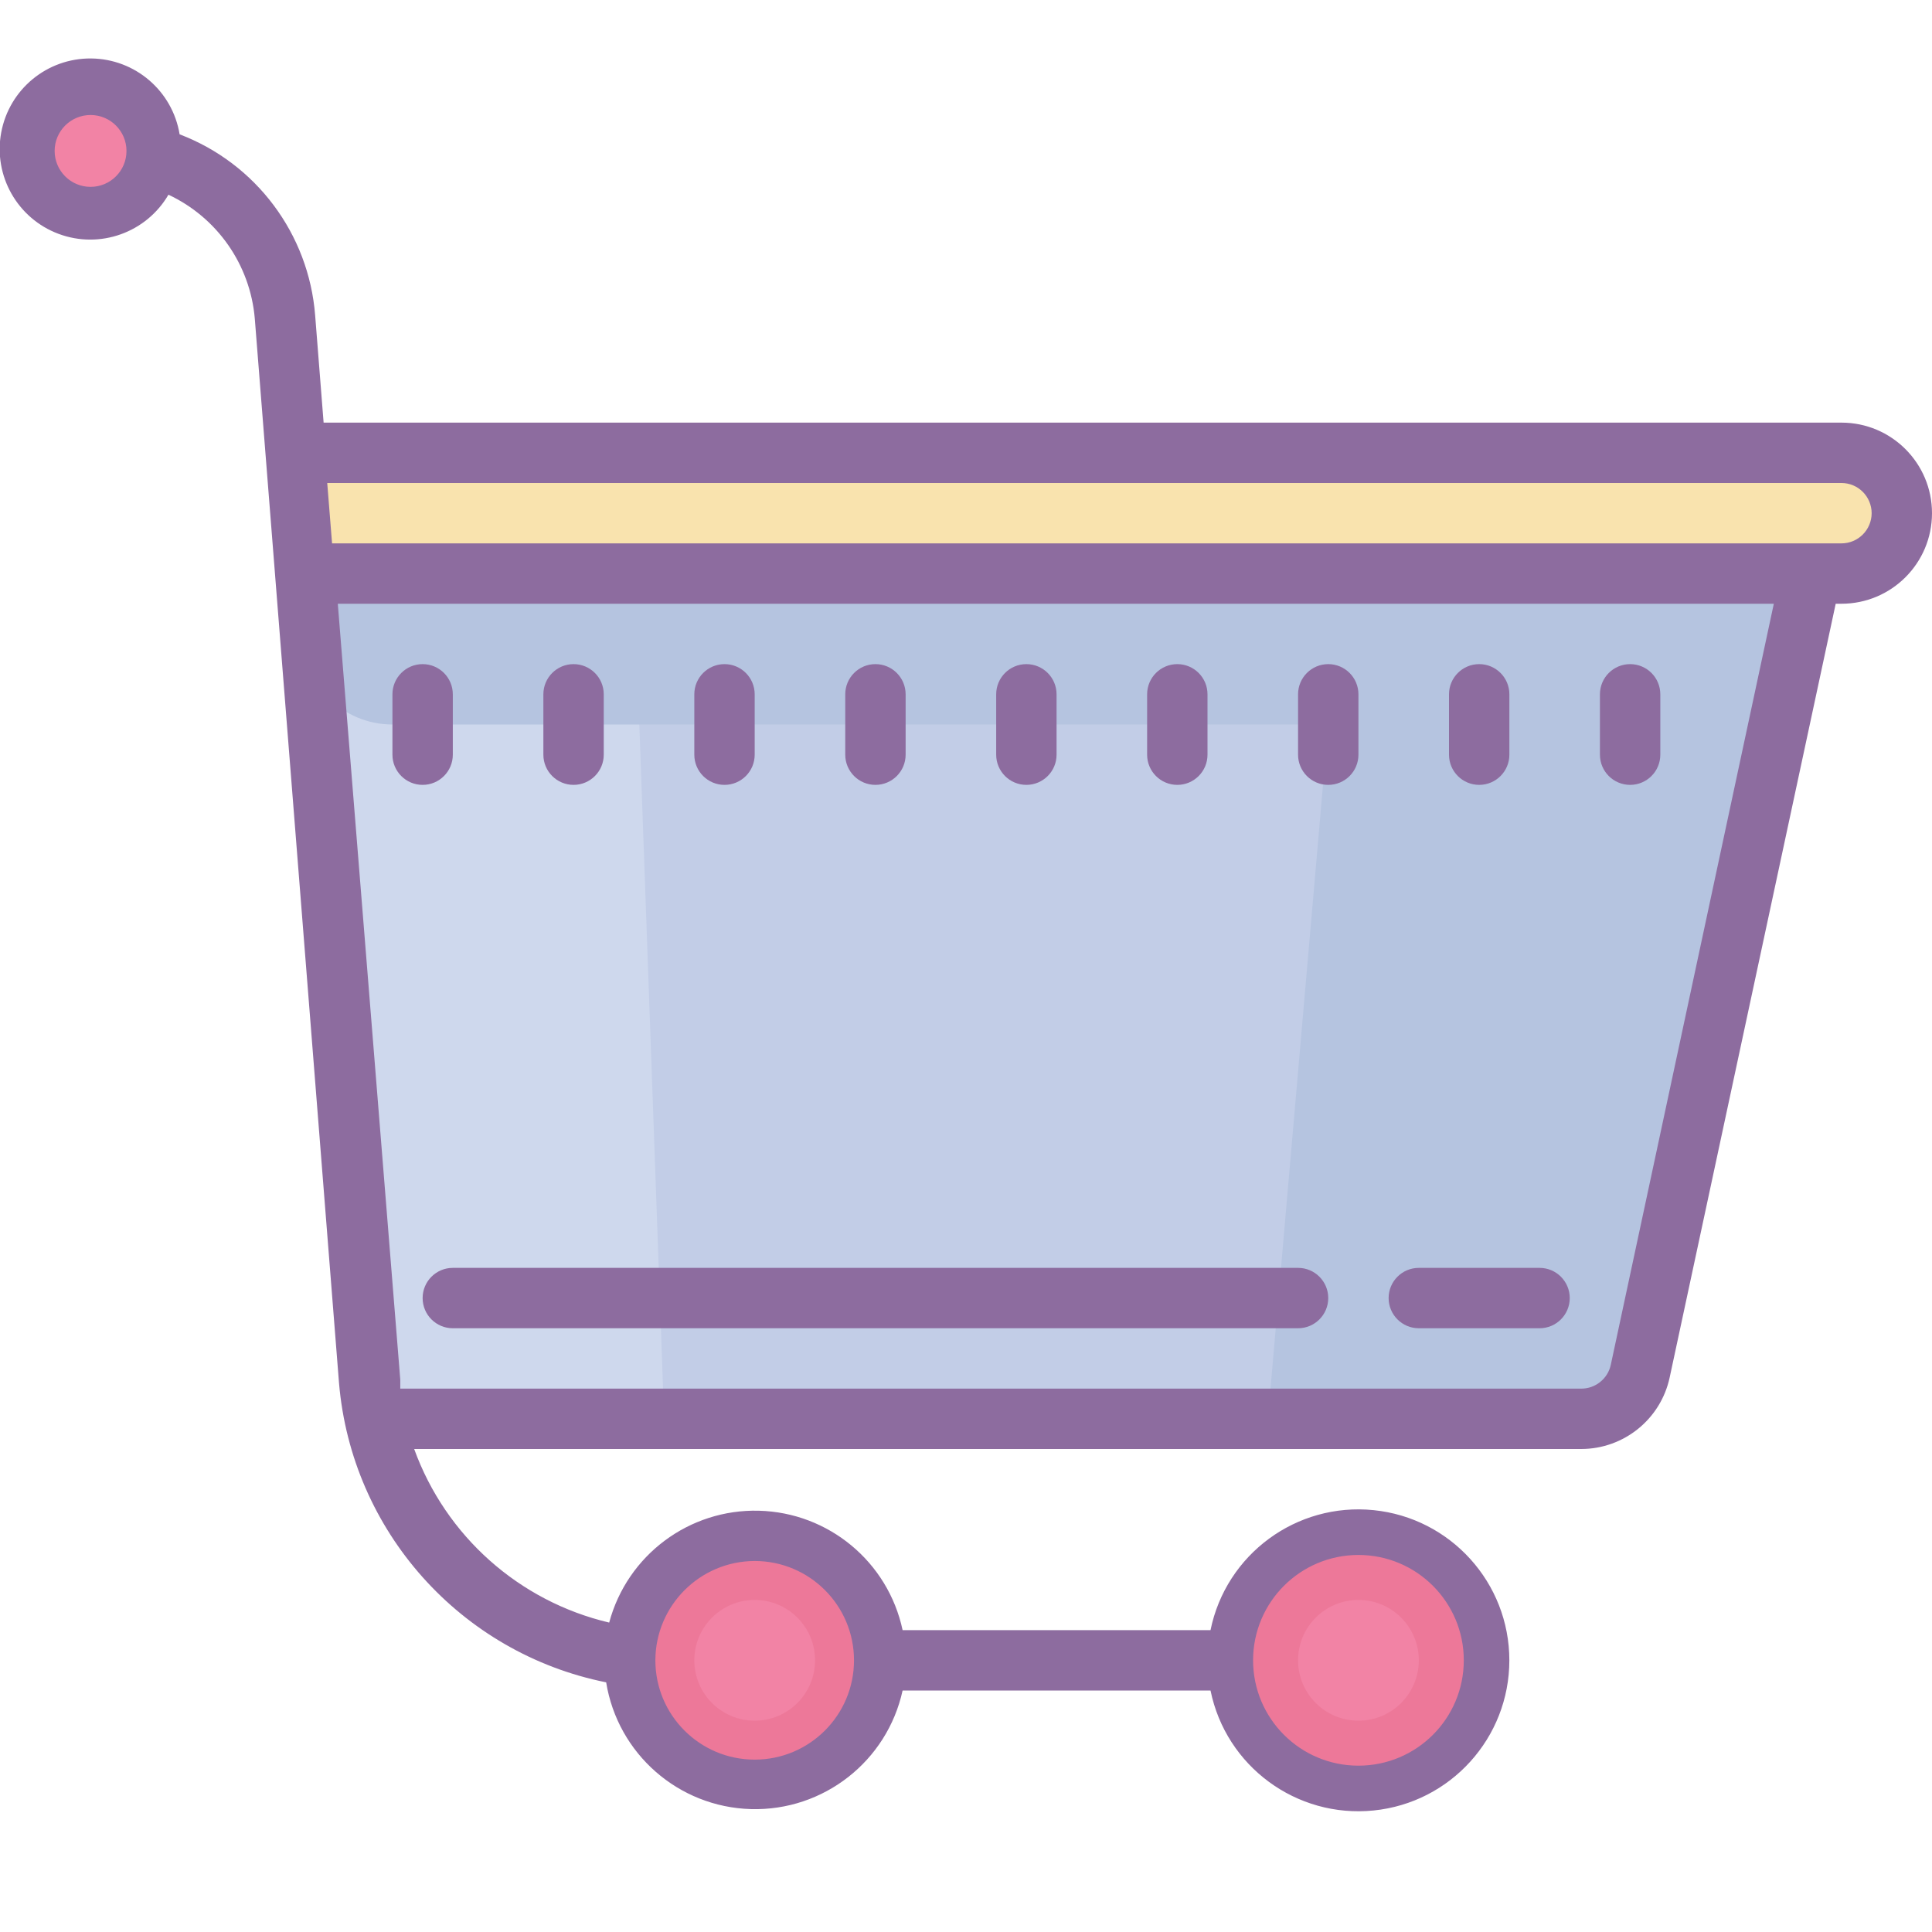
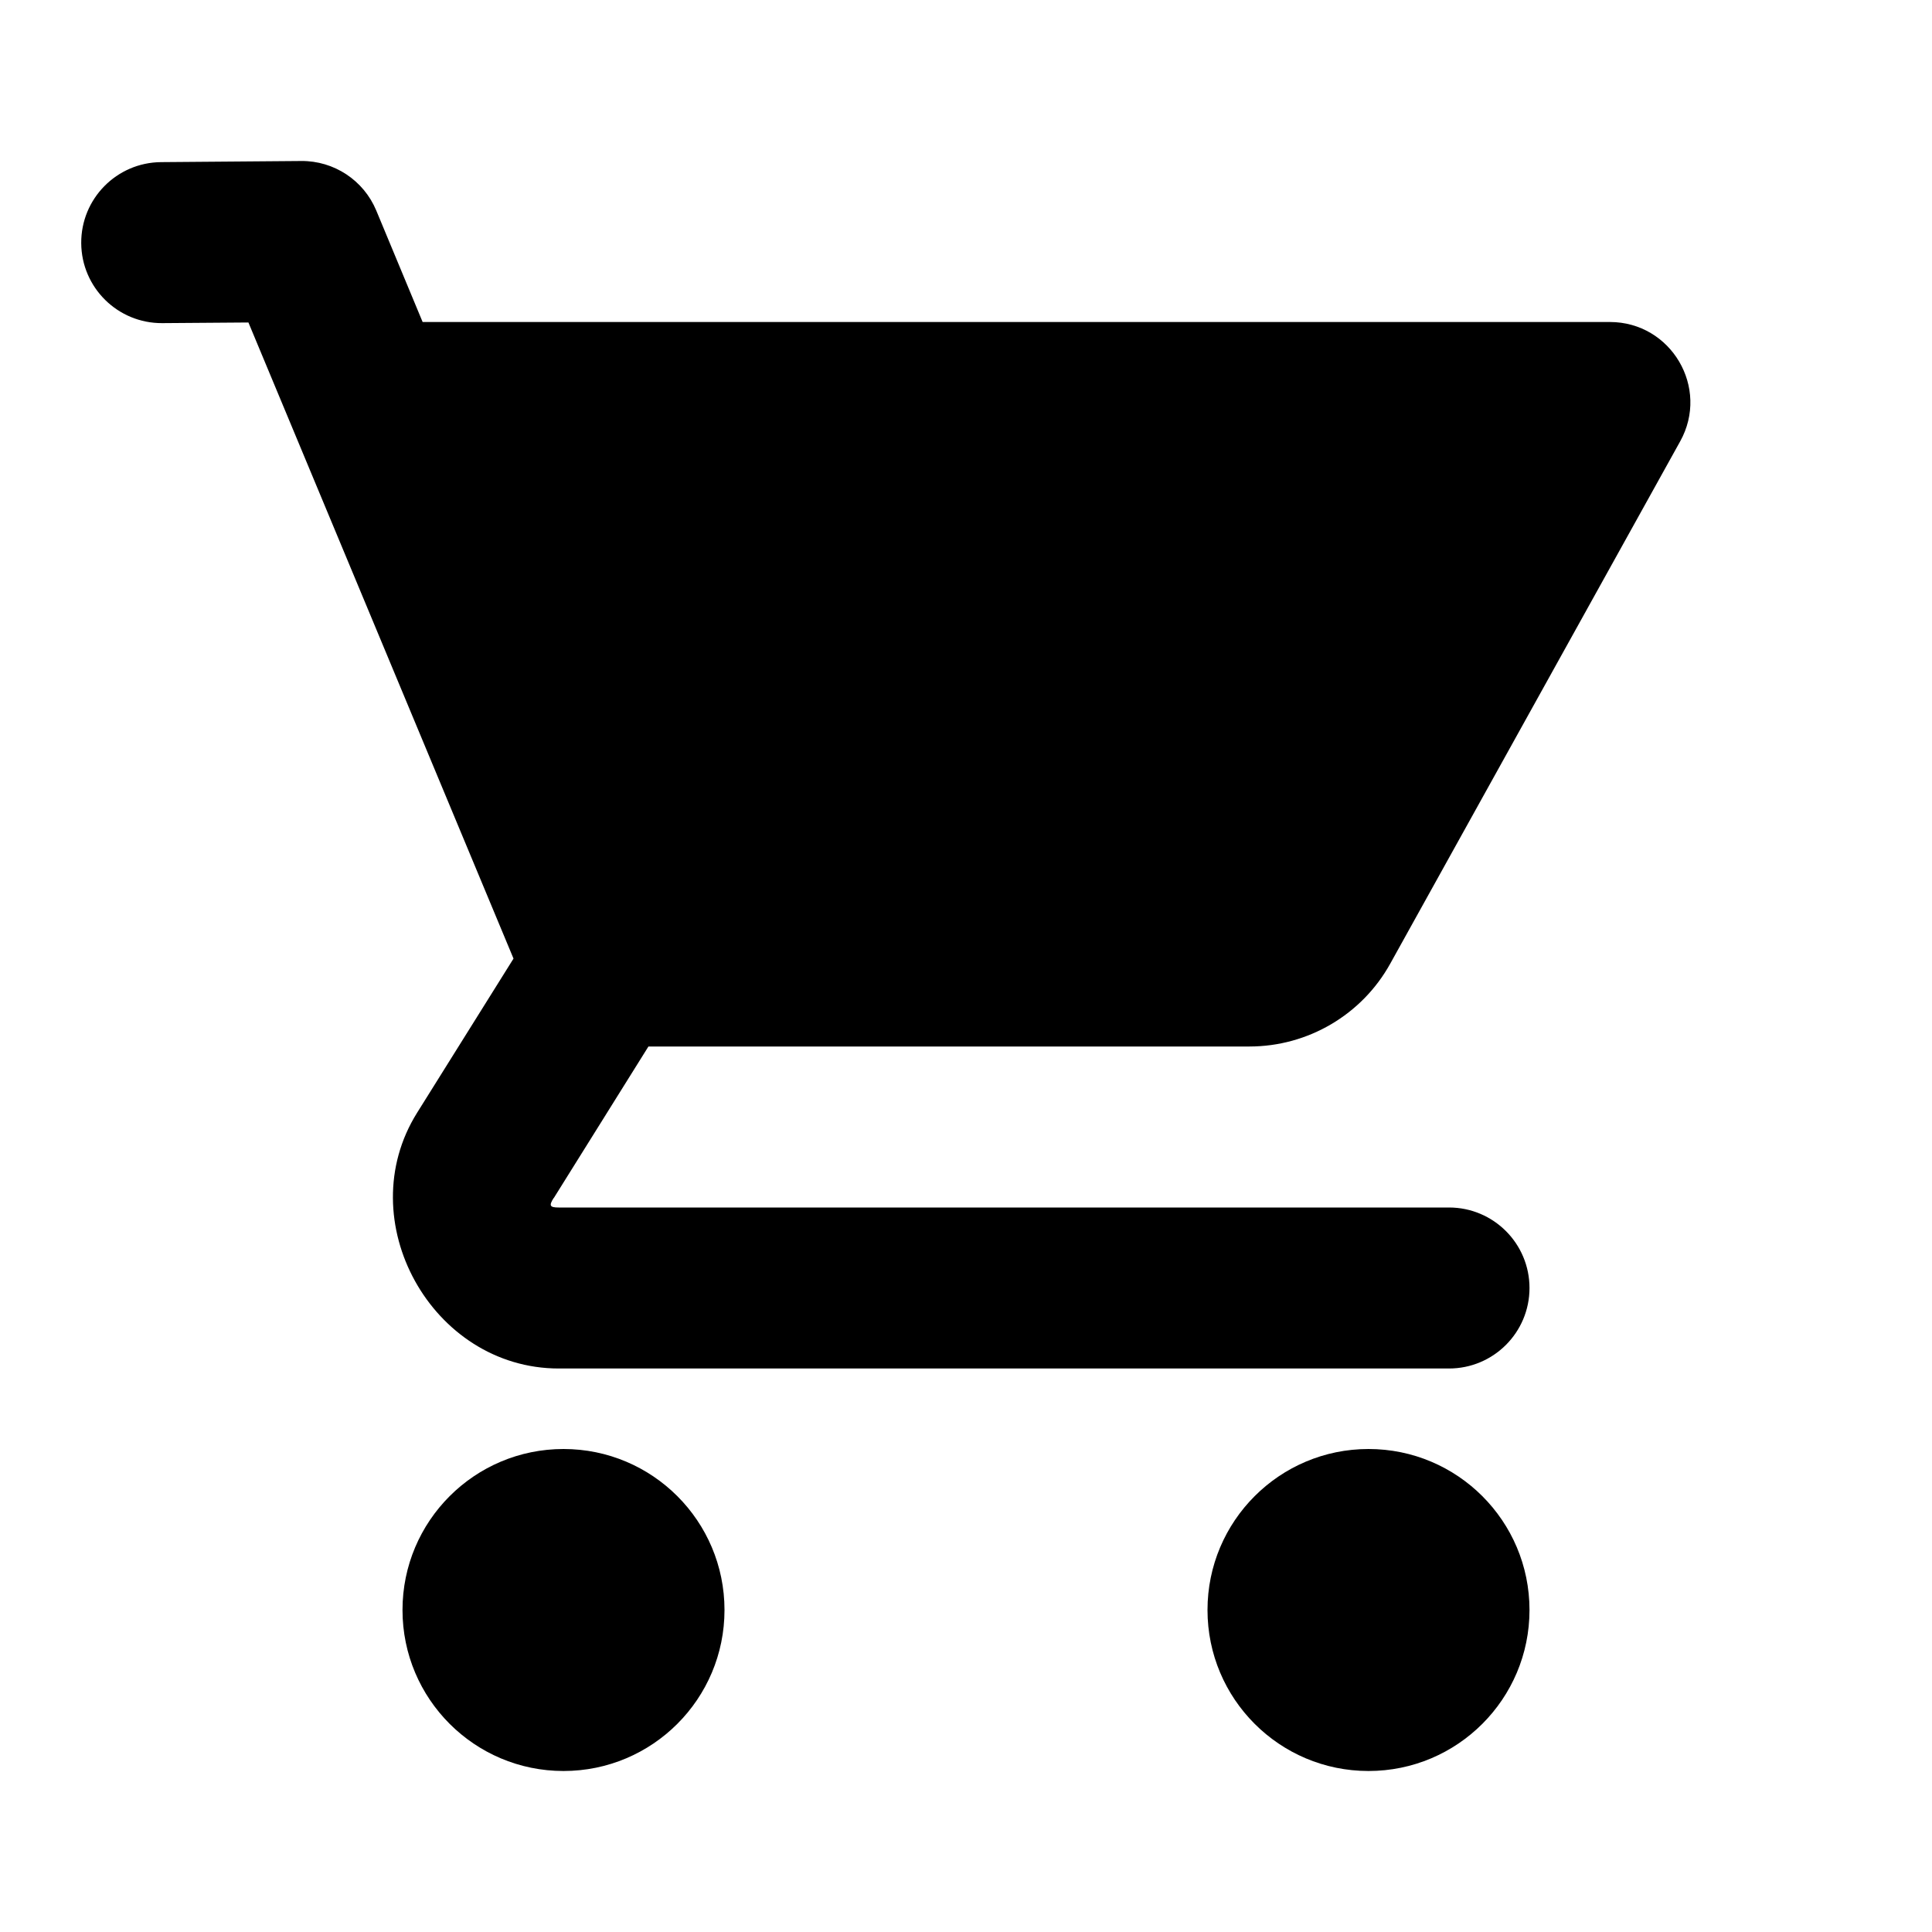
- <svg xmlns="http://www.w3.org/2000/svg" viewBox="0 0 64 64" width="50px" height="50px">
-   <path fill="#c2cde7" d="M54 47L13 47 10 19 60 19 54 47z" />
-   <path fill="#f9e3ae" d="M10 15H62V19H10z" />
-   <path fill="#f283a5" d="M3 3A2 2 0 1 0 3 7A2 2 0 1 0 3 3Z" />
-   <path fill="#ed7899" d="M25 51A4 4 0 1 0 25 59A4 4 0 1 0 25 51Z" />
-   <path fill="#f283a5" d="M25 53A2 2 0 1 0 25 57A2 2 0 1 0 25 53Z" />
-   <path fill="#ed7899" d="M45 51A4 4 0 1 0 45 59A4 4 0 1 0 45 51Z" />
-   <path fill="#ced8ed" d="M22 47L12 47 10 19 21 19 22 47z" />
-   <path fill="#b5c4e0" d="M10,19v2a3,3,0,0,0,3,3H44L42,47H54l6-28Z" />
-   <path fill="#8d6c9f" d="M14 26a1 1 0 0 0 1-1V23a1 1 0 0 0-2 0v2A1 1 0 0 0 14 26zM19 26a1 1 0 0 0 1-1V23a1 1 0 0 0-2 0v2A1 1 0 0 0 19 26zM24 26a1 1 0 0 0 1-1V23a1 1 0 0 0-2 0v2A1 1 0 0 0 24 26zM29 26a1 1 0 0 0 1-1V23a1 1 0 0 0-2 0v2A1 1 0 0 0 29 26zM34 26a1 1 0 0 0 1-1V23a1 1 0 0 0-2 0v2A1 1 0 0 0 34 26zM39 26a1 1 0 0 0 1-1V23a1 1 0 0 0-2 0v2A1 1 0 0 0 39 26zM44 26a1 1 0 0 0 1-1V23a1 1 0 0 0-2 0v2A1 1 0 0 0 44 26zM49 26a1 1 0 0 0 1-1V23a1 1 0 0 0-2 0v2A1 1 0 0 0 49 26zM54 26a1 1 0 0 0 1-1V23a1 1 0 0 0-2 0v2A1 1 0 0 0 54 26zM47 44h4a1 1 0 0 0 0-2H47a1 1 0 0 0 0 2zM14 43a1 1 0 0 0 1 1H43a1 1 0 0 0 0-2H15A1 1 0 0 0 14 43z" />
-   <path fill="#8d6c9f" d="M61,14H10.72l-.28-3.55a7,7,0,0,0-4.49-6,3,3,0,1,0-.37,2,5,5,0,0,1,2.86,4.1l2.79,35.26a11.07,11.07,0,0,0,8.85,9.92A5,5,0,0,0,29.9,56H40.1a5,5,0,1,0,0-2H29.9a5,5,0,0,0-9.72-.25A9.09,9.09,0,0,1,13.72,48H52.38a3,3,0,0,0,2.93-2.37L60.81,20H61a3,3,0,0,0,0-6ZM3,6.19A1.19,1.19,0,1,1,4.19,5,1.19,1.19,0,0,1,3,6.19ZM45,51.51A3.49,3.49,0,1,1,41.51,55,3.49,3.49,0,0,1,45,51.51Zm-20,.2A3.29,3.29,0,1,1,21.71,55,3.3,3.3,0,0,1,25,51.71Zm28.36-6.5a1,1,0,0,1-1,.79H13.26c0-.1,0-.19,0-.29L11.19,20H58.76ZM61,18H11l-.16-2H61a1,1,0,0,1,0,2Z" />
-   <path fill="#f283a5" d="M45 53A2 2 0 1 0 45 57A2 2 0 1 0 45 53Z" />
+ <svg xmlns="http://www.w3.org/2000/svg" fill="#000000" viewBox="0 0 24 24" width="50px" height="50px">
+   <path d="M 3.742 2 L 2.002 2.014 A 1 1 0 1 0 2.016 4.014 L 3.086 4.006 L 6.379 11.908 L 5.182 13.822 C 4.343 15.161 5.363 17 6.941 17 L 18 17 A 1 1 0 1 0 18 15 L 6.941 15 C 6.83 15 6.817 14.978 6.877 14.883 A 1 1 0 0 0 6.879 14.883 L 8.055 13 L 15.521 13 C 16.247 13 16.918 12.606 17.27 11.971 L 20.871 5.484 C 21.242 4.818 20.76 4 19.998 4 L 5.25 4 L 4.674 2.615 A 1 1 0 0 0 3.742 2 z M 7 18 A 2 2 0 0 0 5 20 A 2 2 0 0 0 7 22 A 2 2 0 0 0 9 20 A 2 2 0 0 0 7 18 z M 17 18 A 2 2 0 0 0 15 20 A 2 2 0 0 0 17 22 A 2 2 0 0 0 19 20 A 2 2 0 0 0 17 18 z" />
</svg>
